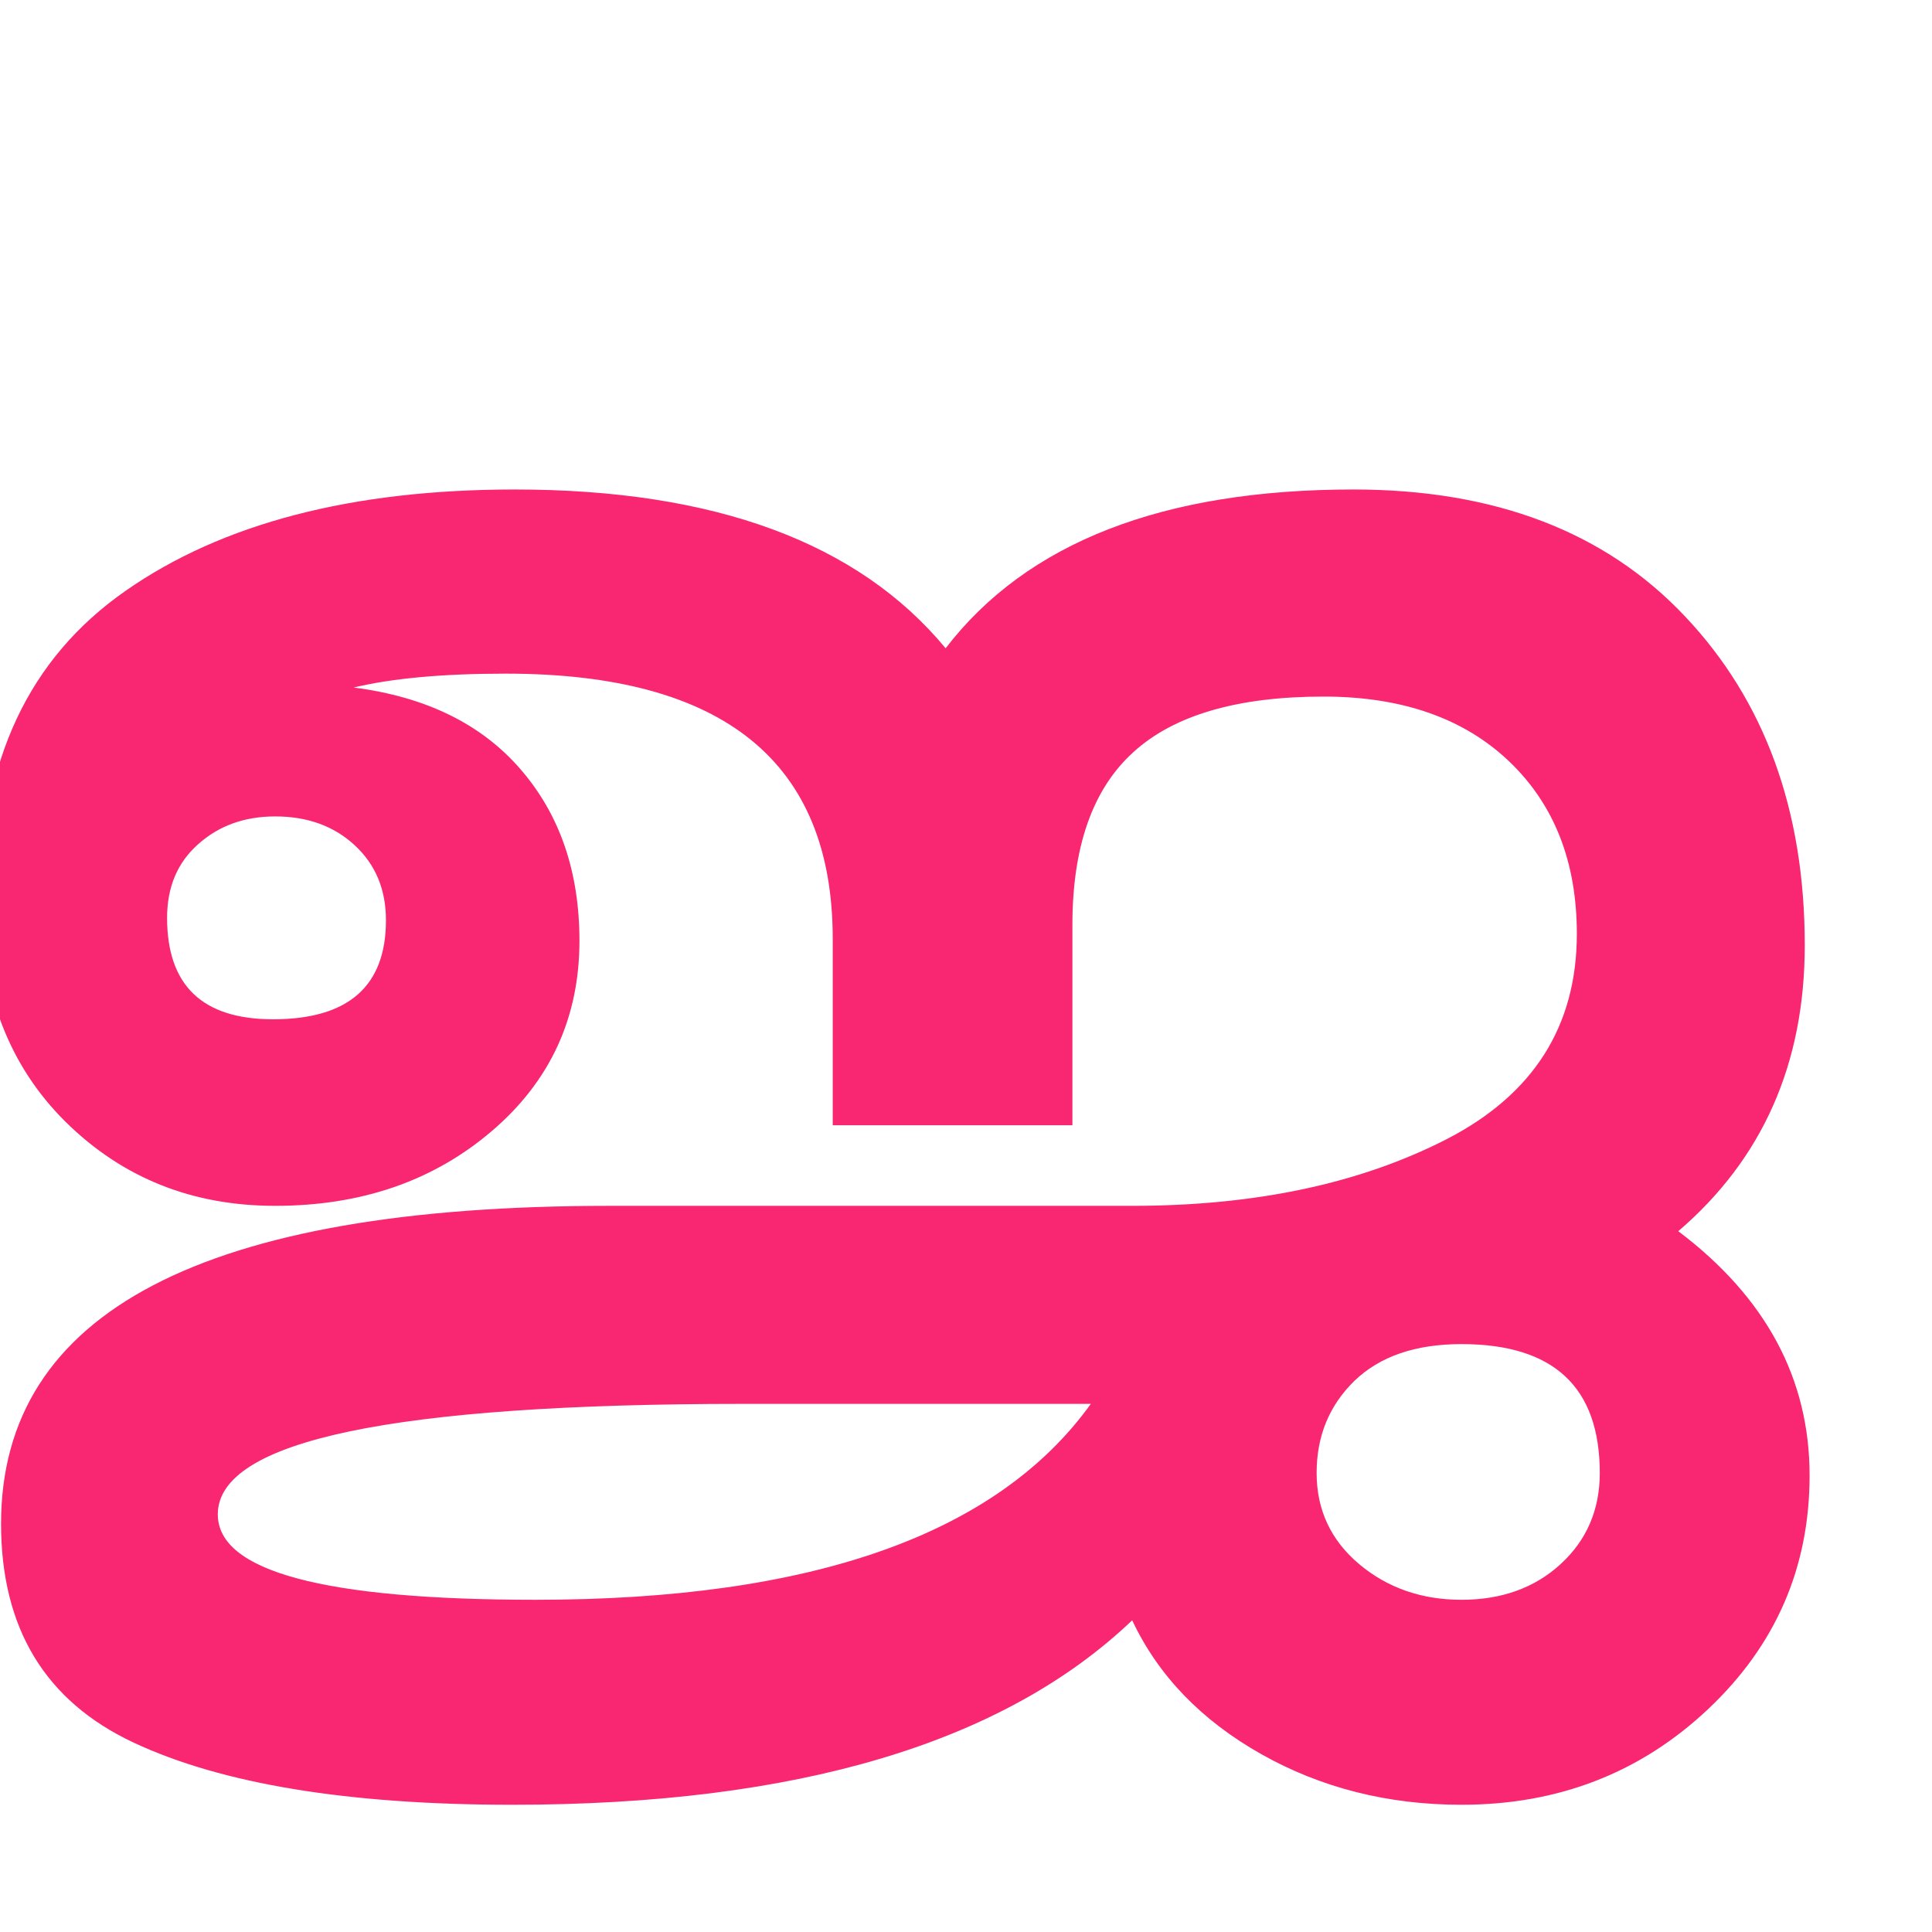
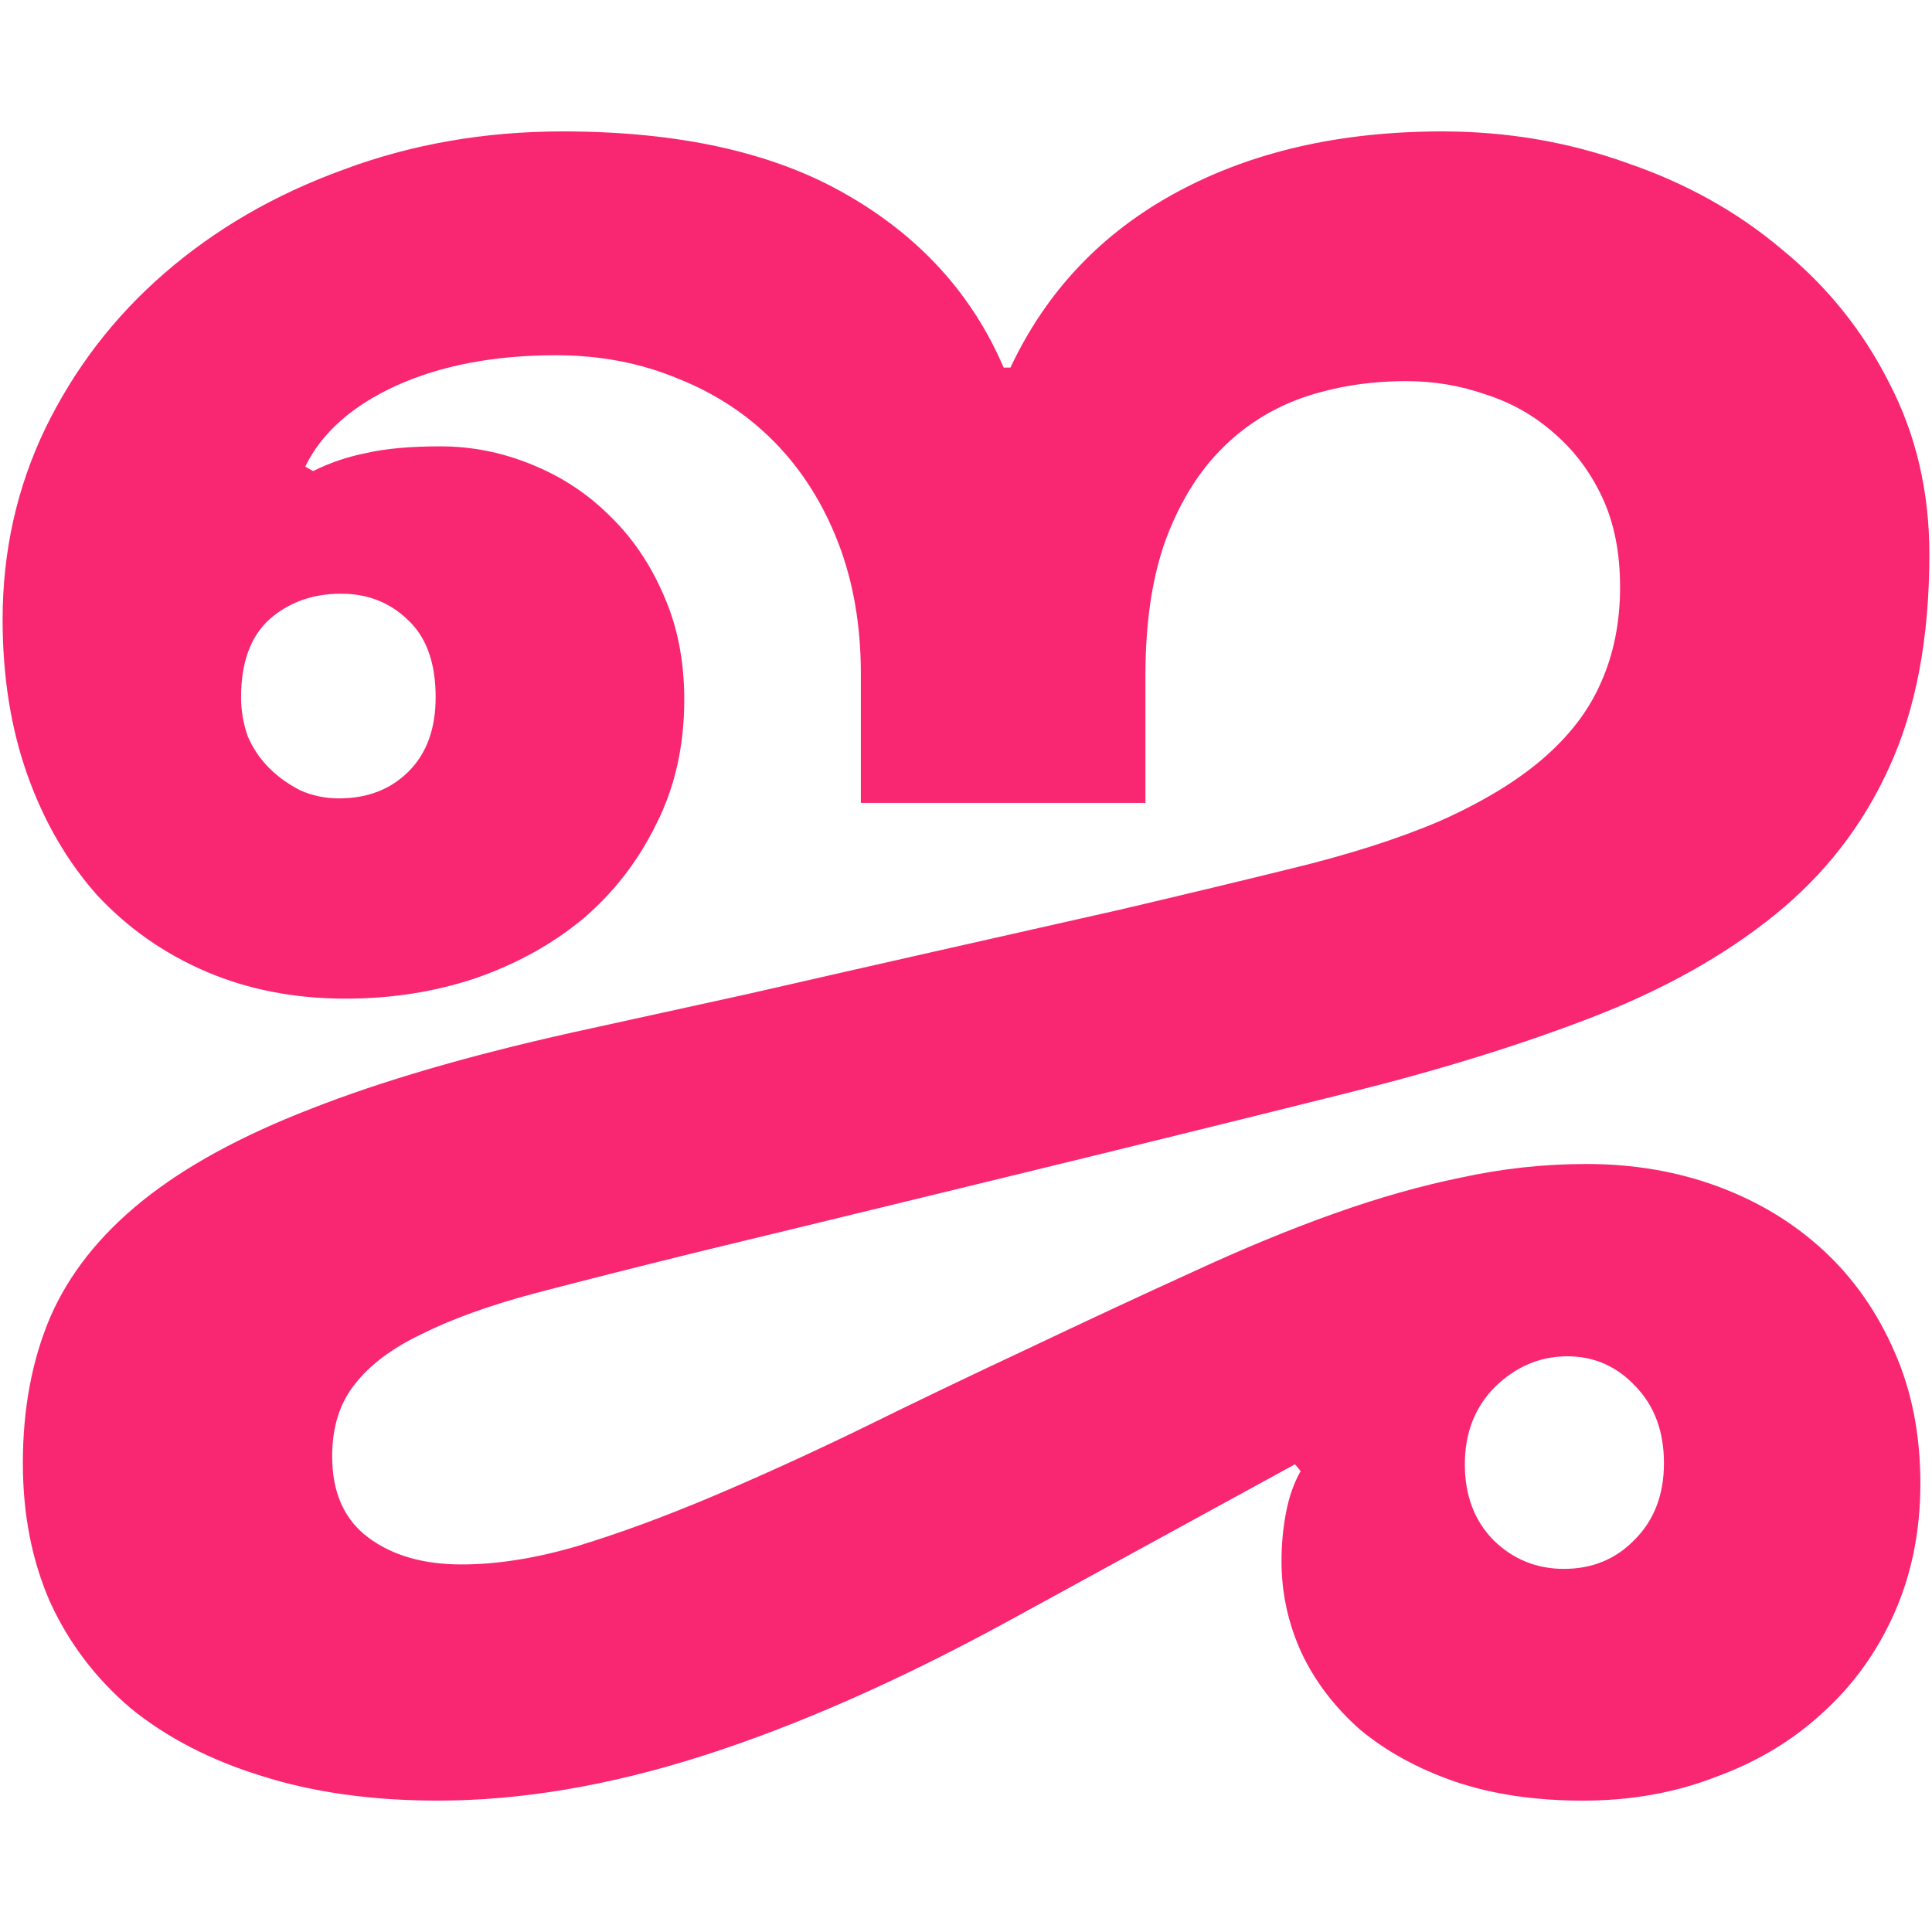
<svg xmlns="http://www.w3.org/2000/svg" viewBox="0 0 100 100">
-   <defs>
-     <style type="text/css">
-          
-             @font-face {
-                font-family: 'Nirmala UI';
-                src: url('fonts/nirmala.ttf') format("truetype");
-             }
-          
-       </style>
-   </defs>
-   <text x="-6.618" y="91.743" font-size="119.233px" font-weight="bold" font-family="'Nirmala UI'" fill="#f92672" style="stroke-width:1.325">ജ</text>
+   <g aria-label="ജ" fill="#F92672">
+     <path d="m 67.029,75.791 -14.904,8.151 q -8.442,4.599 -15.719,6.928 -7.277,2.329 -13.74,2.329 -5.123,0 -9.14,-1.281 Q 9.567,90.695 6.772,88.425 4.036,86.096 2.58,82.894 1.183,79.692 1.183,75.733 q 0,-4.192 1.397,-7.51 1.455,-3.377 4.774,-6.055 3.318,-2.678 8.733,-4.774 5.473,-2.154 13.565,-3.959 4.25,-0.932 9.024,-1.979 4.832,-1.106 9.723,-2.212 4.89,-1.106 9.548,-2.154 4.716,-1.106 8.733,-2.096 4.599,-1.106 7.86,-2.503 3.26,-1.455 5.298,-3.202 2.096,-1.805 3.027,-3.959 0.99,-2.212 0.99,-4.949 0,-2.678 -0.932,-4.658 -0.932,-1.979 -2.503,-3.318 -1.514,-1.339 -3.493,-1.979 -1.979,-0.699 -4.134,-0.699 -2.911,0 -5.414,0.873 -2.445,0.873 -4.25,2.736 -1.805,1.863 -2.853,4.774 -0.99,2.853 -0.99,6.87 V 41.558 H 44.557 v -6.695 q 0,-3.726 -1.164,-6.753 -1.164,-3.027 -3.26,-5.182 -2.096,-2.154 -5.007,-3.318 -2.911,-1.223 -6.346,-1.223 -4.774,0 -8.267,1.572 -3.435,1.572 -4.716,4.192 l 0.408,0.233 q 1.281,-0.64 2.736,-0.932 1.514,-0.349 3.842,-0.349 2.445,0 4.716,0.932 2.329,0.932 4.075,2.678 1.747,1.688 2.795,4.134 1.048,2.387 1.048,5.356 0,3.61 -1.455,6.462 -1.397,2.853 -3.784,4.89 -2.387,1.979 -5.589,3.086 -3.144,1.048 -6.695,1.048 -3.959,0 -7.219,-1.397 Q 7.413,48.894 5.026,46.332 2.697,43.712 1.416,40.103 0.135,36.493 0.135,32.068 q 0,-5.298 2.212,-9.897 2.271,-4.658 6.171,-8.034 3.959,-3.435 9.257,-5.356 5.298,-1.979 11.353,-1.979 9.024,0 14.671,3.26 5.705,3.26 8.151,8.966 h 0.349 q 2.795,-5.938 8.616,-9.082 5.822,-3.144 13.74,-3.144 5.007,0 9.548,1.63 4.599,1.572 8.034,4.483 3.493,2.853 5.531,6.87 2.096,4.017 2.096,8.908 0,6.521 -2.096,11.062 -2.038,4.483 -5.938,7.627 -3.901,3.144 -9.49,5.298 -5.589,2.154 -12.634,3.901 -3.726,0.932 -8.209,2.038 -4.483,1.106 -9.024,2.212 -4.541,1.106 -8.849,2.154 -4.308,1.048 -7.685,1.863 -4.716,1.164 -8.267,2.096 -3.493,0.932 -5.822,2.096 -2.329,1.106 -3.493,2.62 -1.164,1.455 -1.164,3.726 0,2.795 1.863,4.192 1.863,1.397 4.832,1.397 2.736,0 5.938,-0.932 3.26,-0.99 6.986,-2.562 3.726,-1.572 7.801,-3.551 4.134,-2.038 8.616,-4.134 4.658,-2.212 8.5,-3.959 3.901,-1.805 7.336,-3.027 3.435,-1.223 6.579,-1.863 3.202,-0.699 6.462,-0.699 3.668,0 6.812,1.164 3.144,1.164 5.473,3.318 2.329,2.154 3.668,5.24 1.339,3.027 1.339,6.812 0,3.668 -1.339,6.695 -1.339,3.027 -3.726,5.182 -2.329,2.154 -5.531,3.318 -3.144,1.223 -6.87,1.223 -3.726,0 -6.637,-0.99 -2.853,-0.99 -4.89,-2.678 -1.979,-1.747 -3.027,-3.959 -1.048,-2.271 -1.048,-4.774 0,-1.281 0.233,-2.503 0.233,-1.223 0.757,-2.154 z m 14.089,-5.589 q -2.096,0 -3.726,1.572 -1.572,1.572 -1.572,4.017 0,2.445 1.514,3.959 1.514,1.455 3.61,1.455 2.212,0 3.668,-1.514 1.514,-1.514 1.514,-3.959 0,-2.445 -1.455,-3.959 -1.455,-1.572 -3.551,-1.572 z M 17.659,30.729 q -2.212,0 -3.726,1.339 -1.455,1.339 -1.455,4.017 0,1.048 0.349,2.038 0.408,0.932 1.106,1.63 0.699,0.699 1.63,1.164 0.932,0.408 1.979,0.408 2.212,0 3.61,-1.397 1.397,-1.397 1.397,-3.842 0,-2.678 -1.455,-4.017 -1.397,-1.339 -3.435,-1.339 z" />
+   </g>
</svg>
